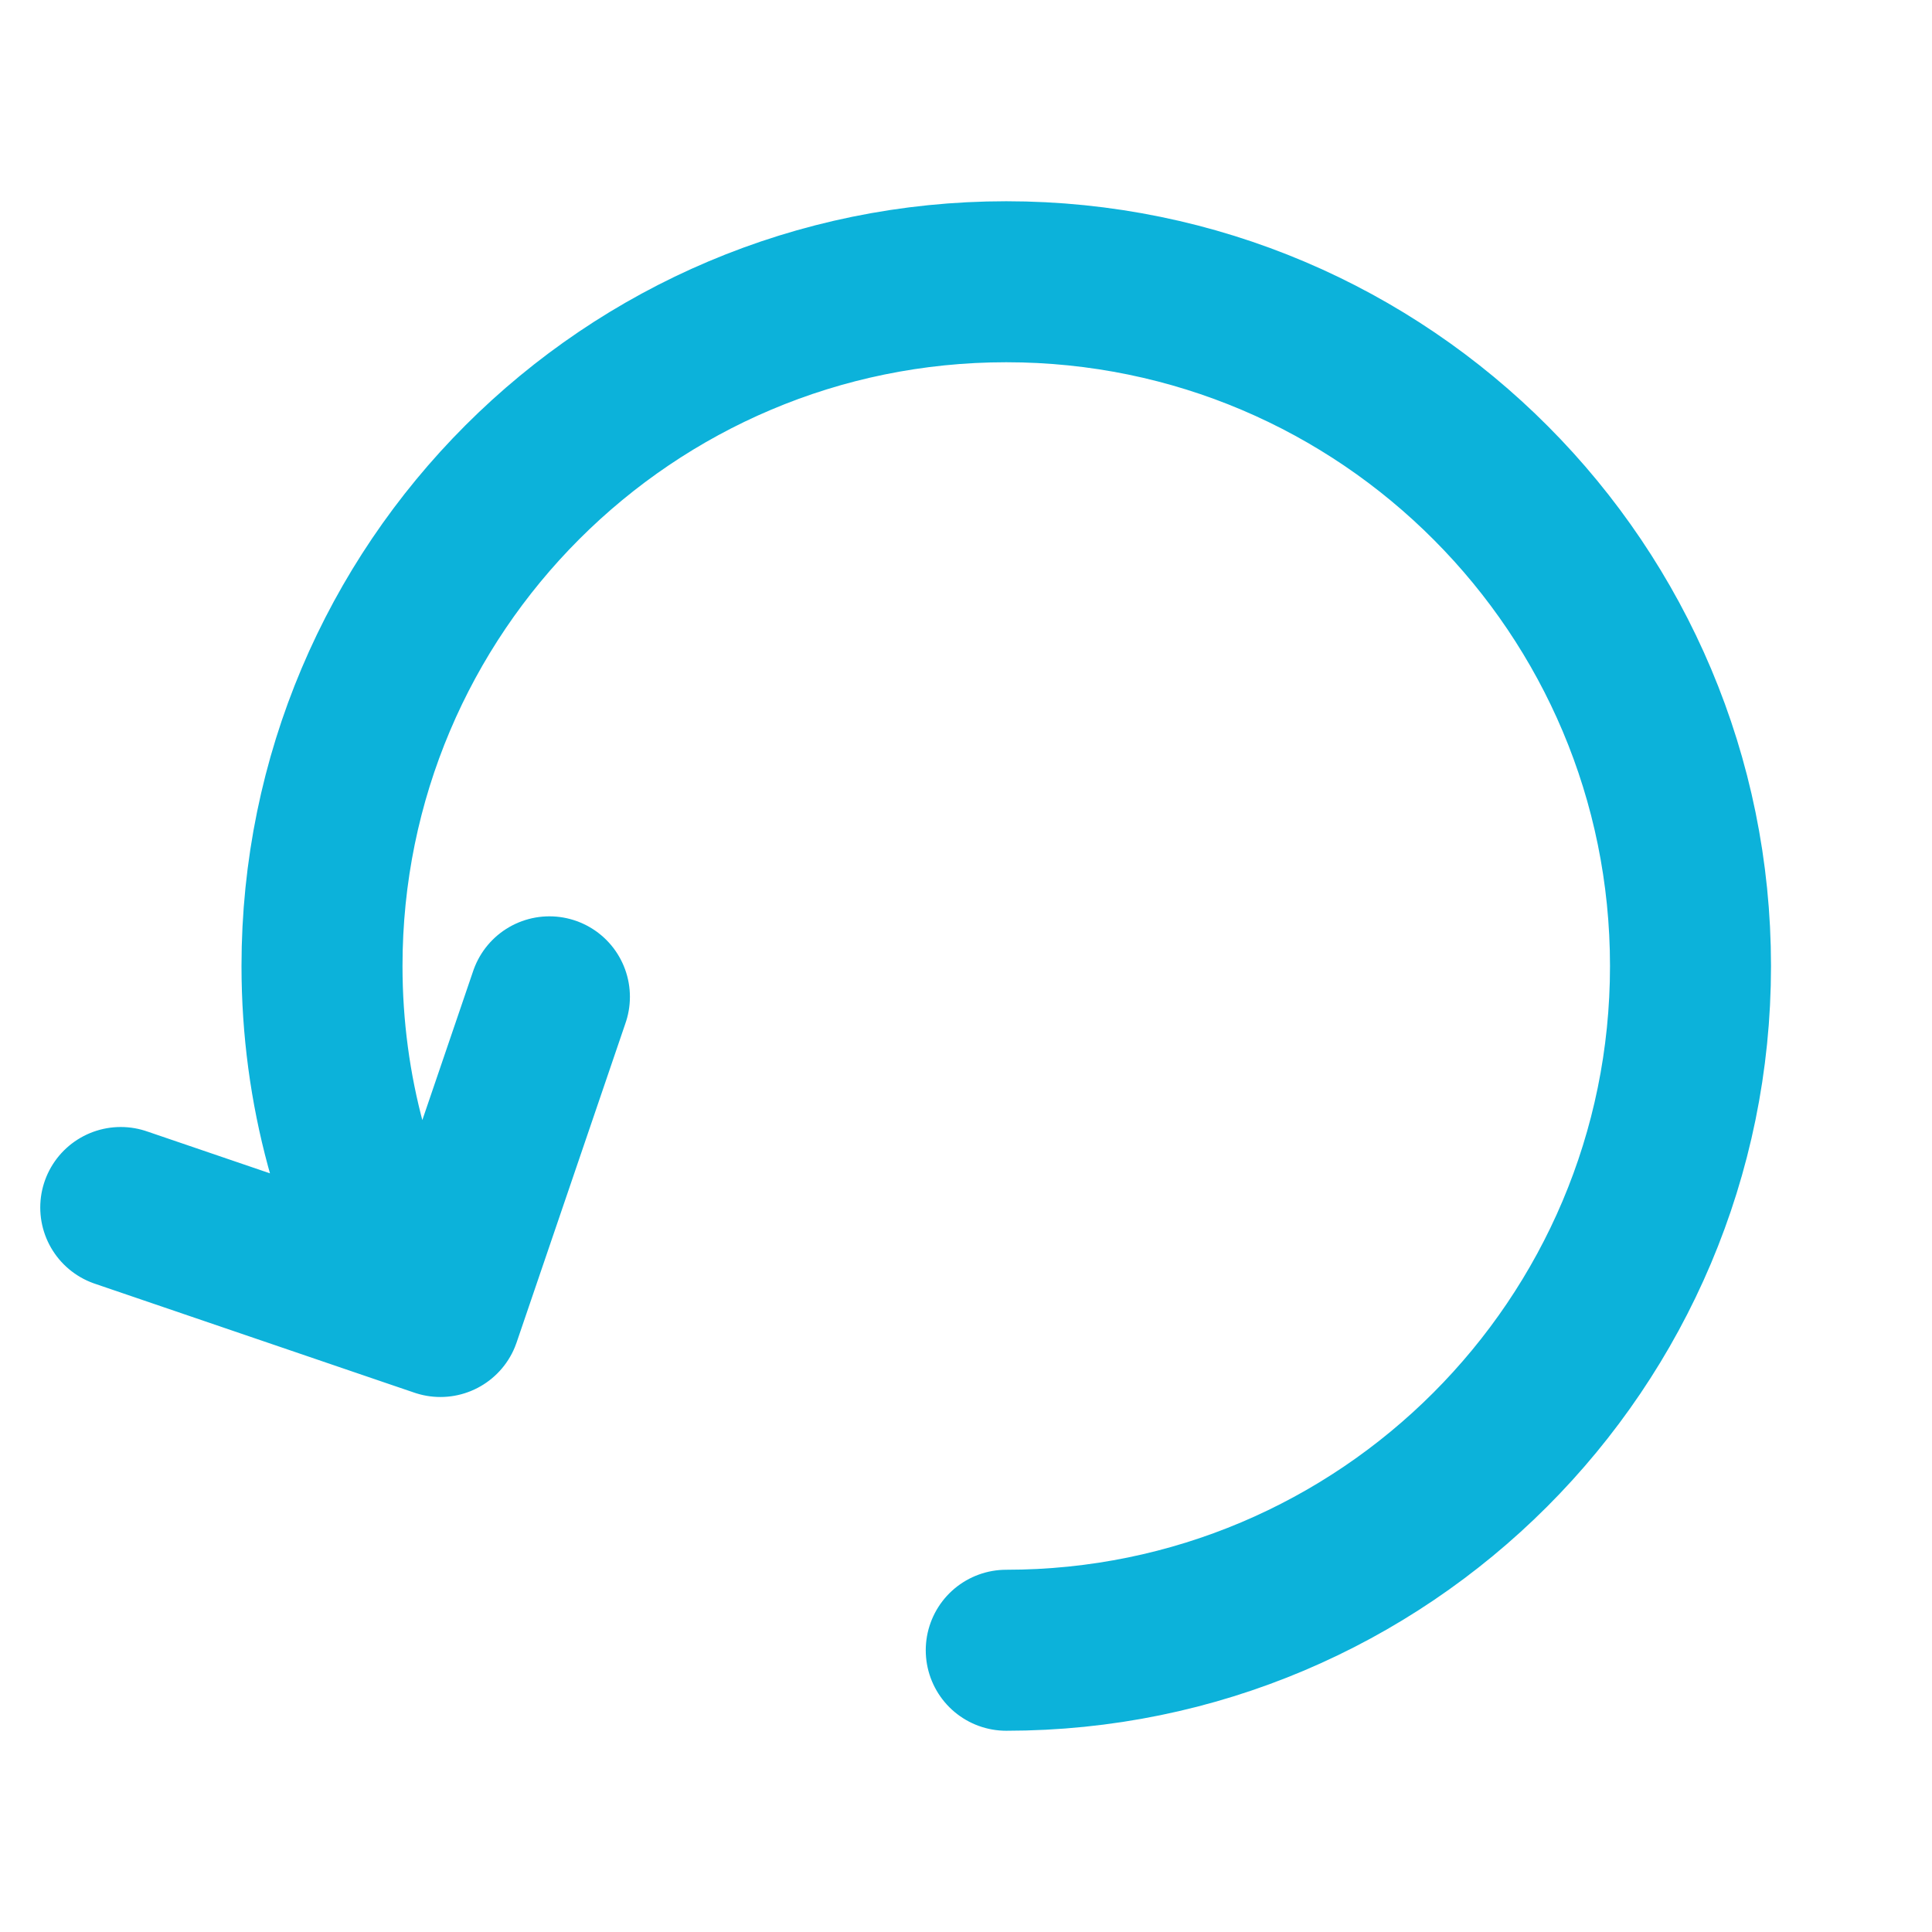
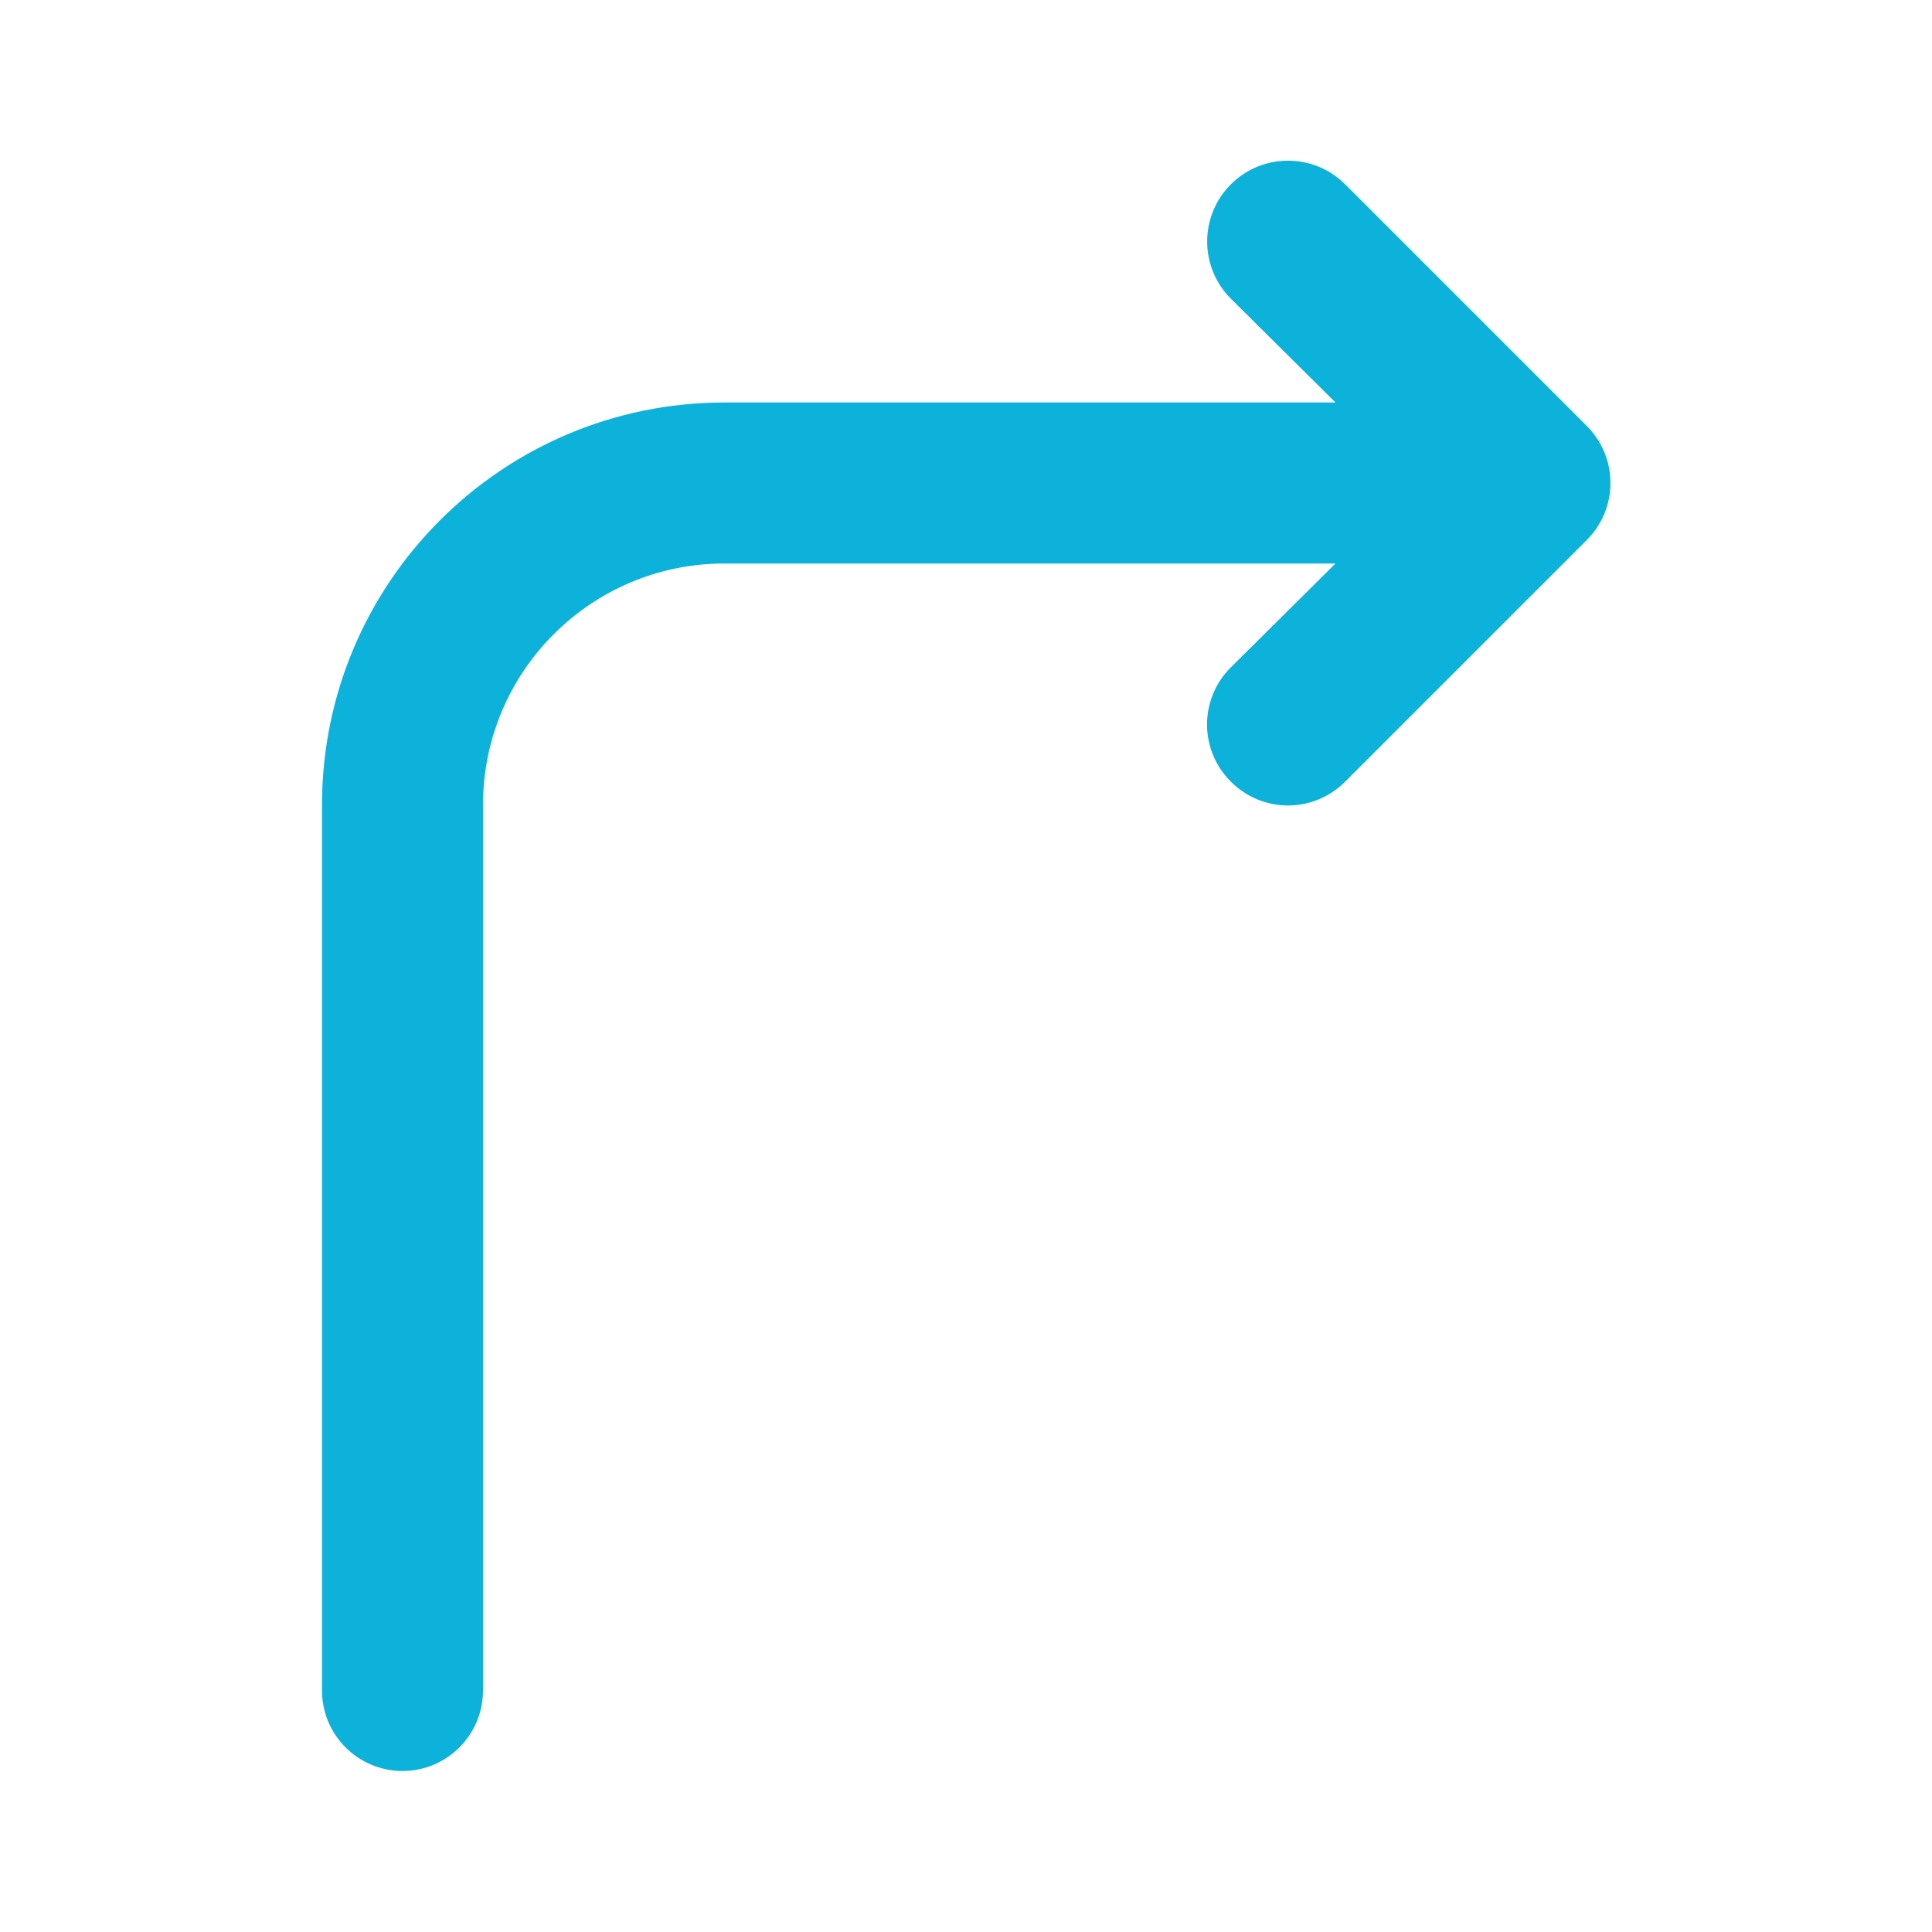
- <svg xmlns="http://www.w3.org/2000/svg" width="800" height="800" viewBox="0 0 24 24" fill="none" version="1.1" id="svg1">
-   <defs id="defs1" />
-   <path d="M 12.5,20.5 C 17.194,20.5 21,16.694 21,12 21,9.659 20.054,7.54 18.523,6.003 16.984,4.457 14.854,3.5 12.5,3.5 7.806,3.5 4,7.306 4,12 c 0,1.543 0.411,2.99 1.13,4.238 M 1.5,15 5.13,16.238 M 6.825,12.383 5.471,16.354 5.13,16.238" stroke="#000000" stroke-width="2" stroke-linecap="round" stroke-linejoin="round" id="path1" style="fill:none;fill-opacity:1;stroke:#0cb2da;stroke-opacity:1" />
+ <svg xmlns="http://www.w3.org/2000/svg" fill="#000000" width="800px" height="800px" viewBox="0 0 24 24" id="turn-right-direction-round" data-name="Flat Color" class="icon flat-color">
+   <g id="SVGRepo_bgCarrier" stroke-width="0" />
+   <g id="SVGRepo_tracerCarrier" stroke-linecap="round" stroke-linejoin="round" />
+   <g id="SVGRepo_iconCarrier">
+     <path id="primary" d="M19.71,5.29l-3-3a1,1,0,0,0-1.42,1.42L16.59,5H9a5,5,0,0,0-5,5V21a1,1,0,0,0,2,0V10A3,3,0,0,1,9,7h7.59l-1.3,1.29a1,1,0,0,0,0,1.42,1,1,0,0,0,1.42,0l3-3A1,1,0,0,0,19.71,5.29Z" style="fill: #0cb2da;" />
+   </g>
</svg>
